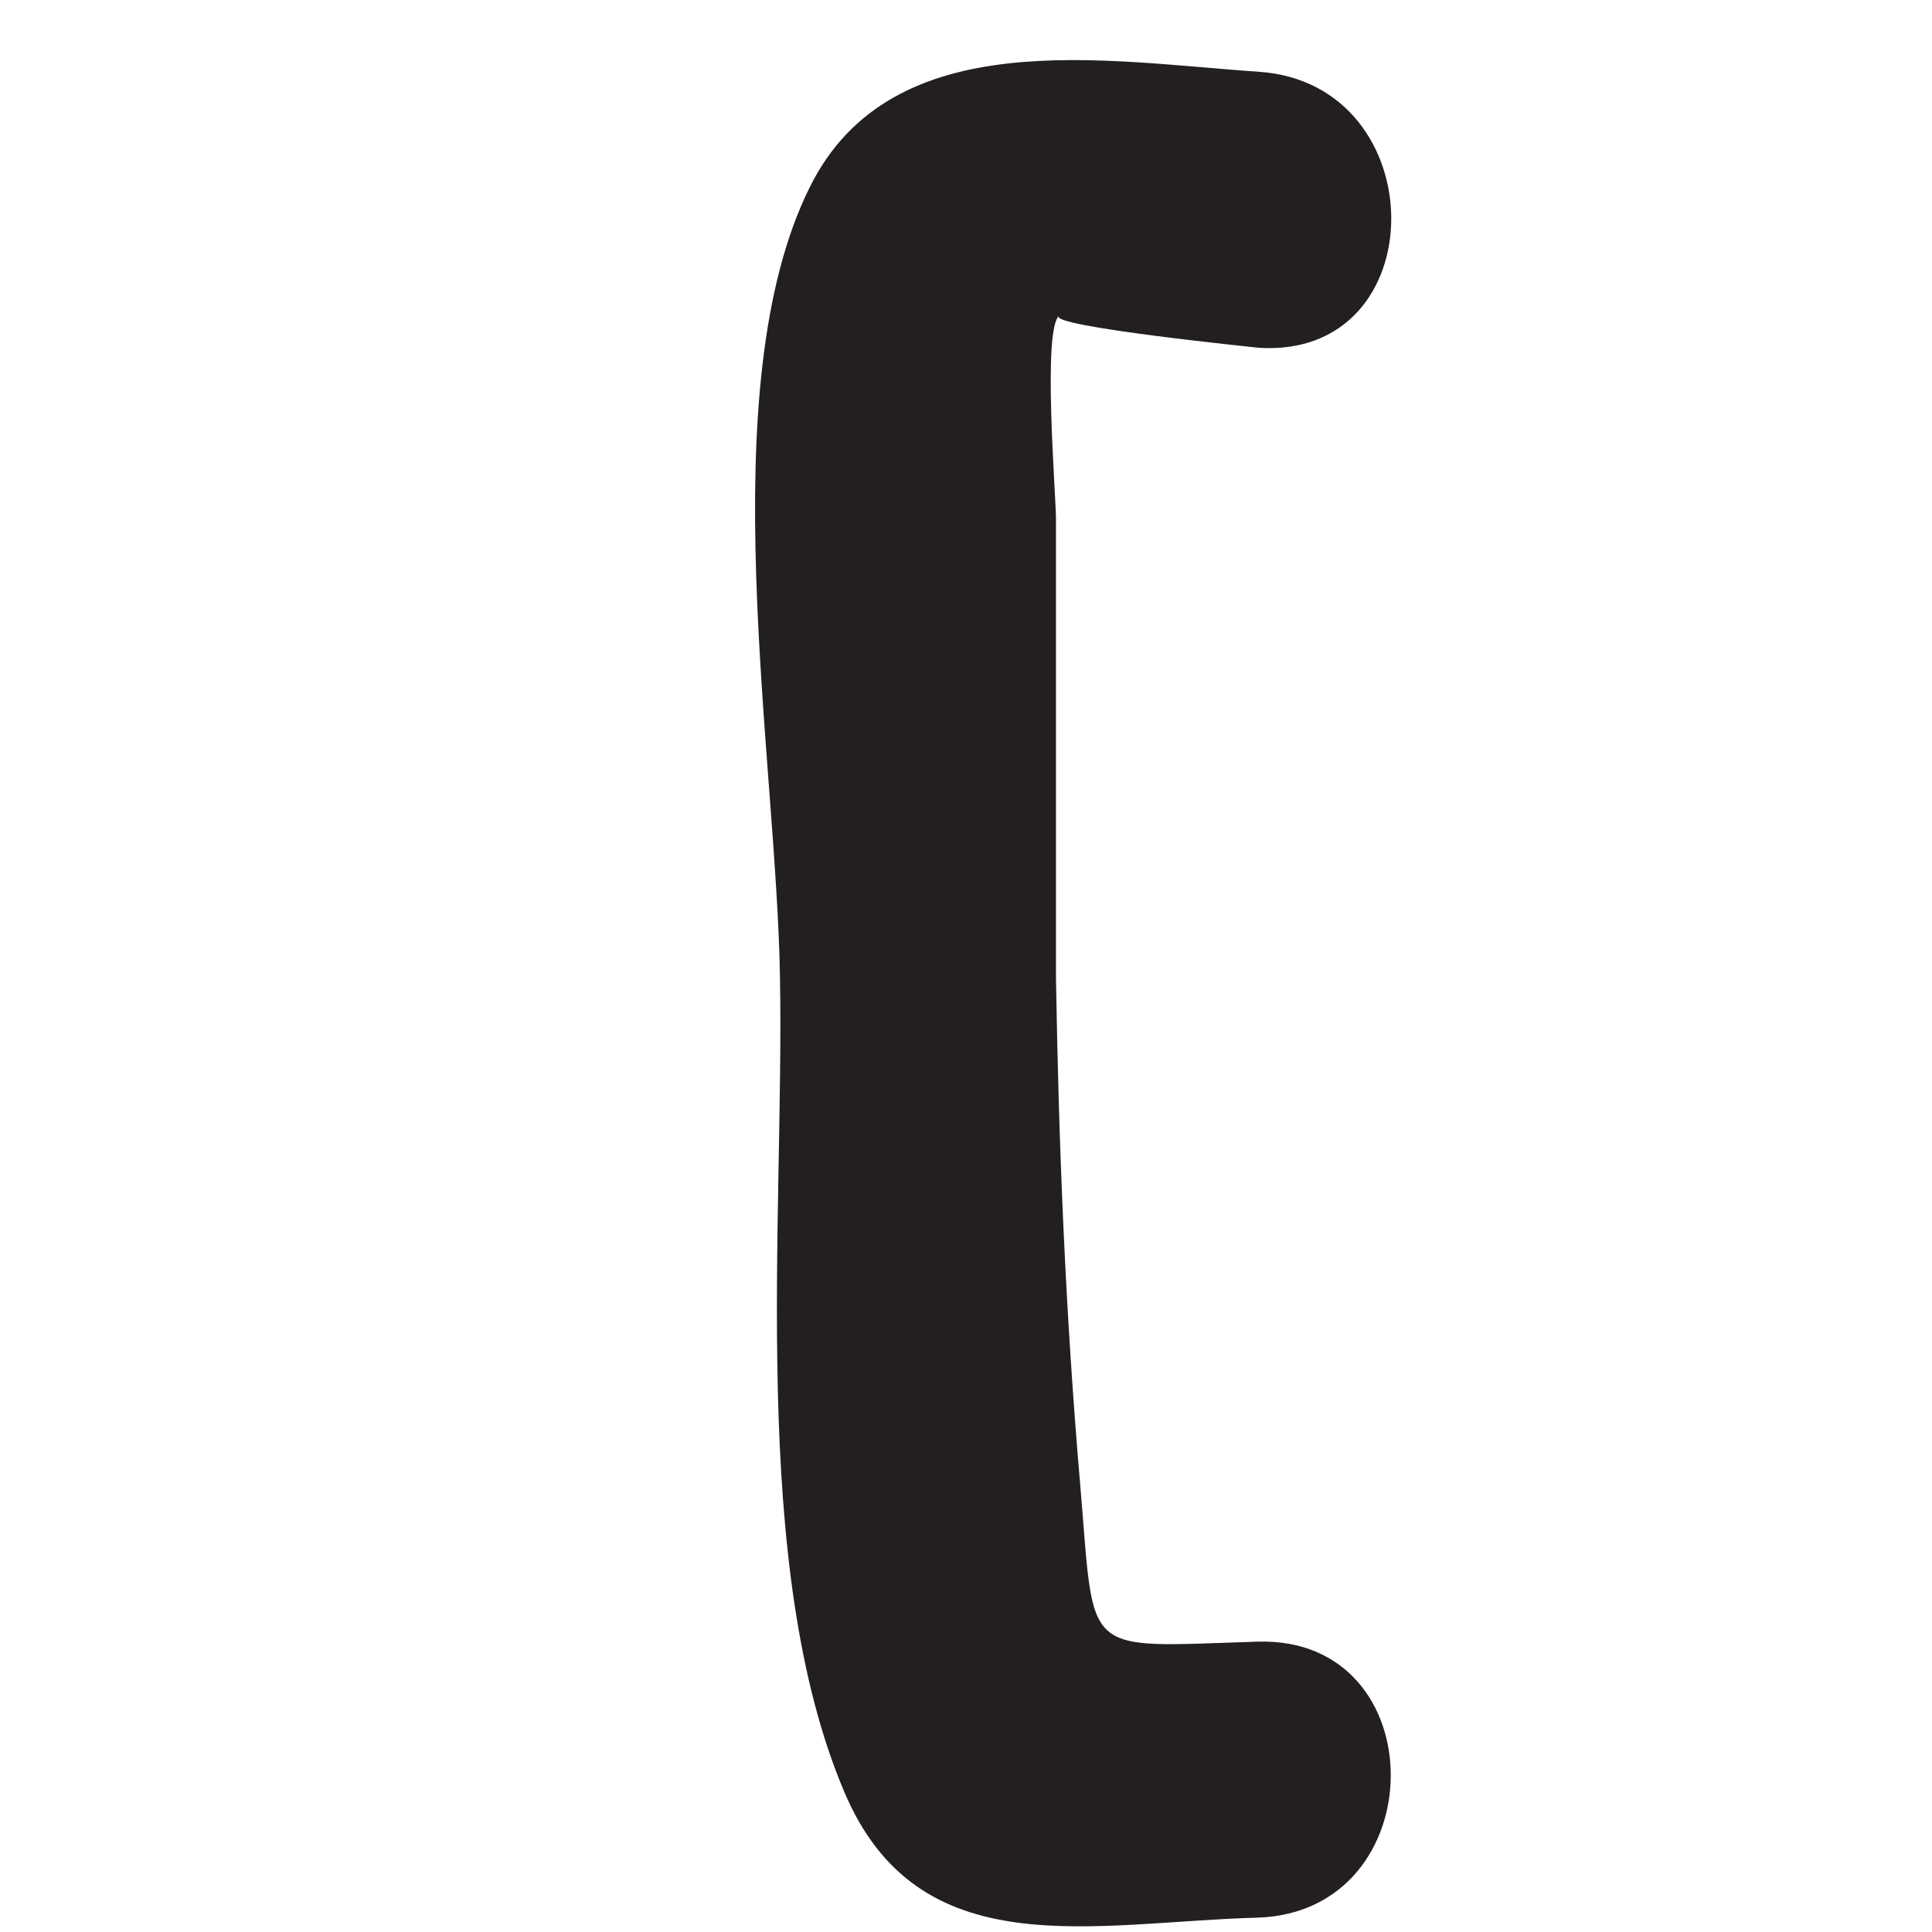
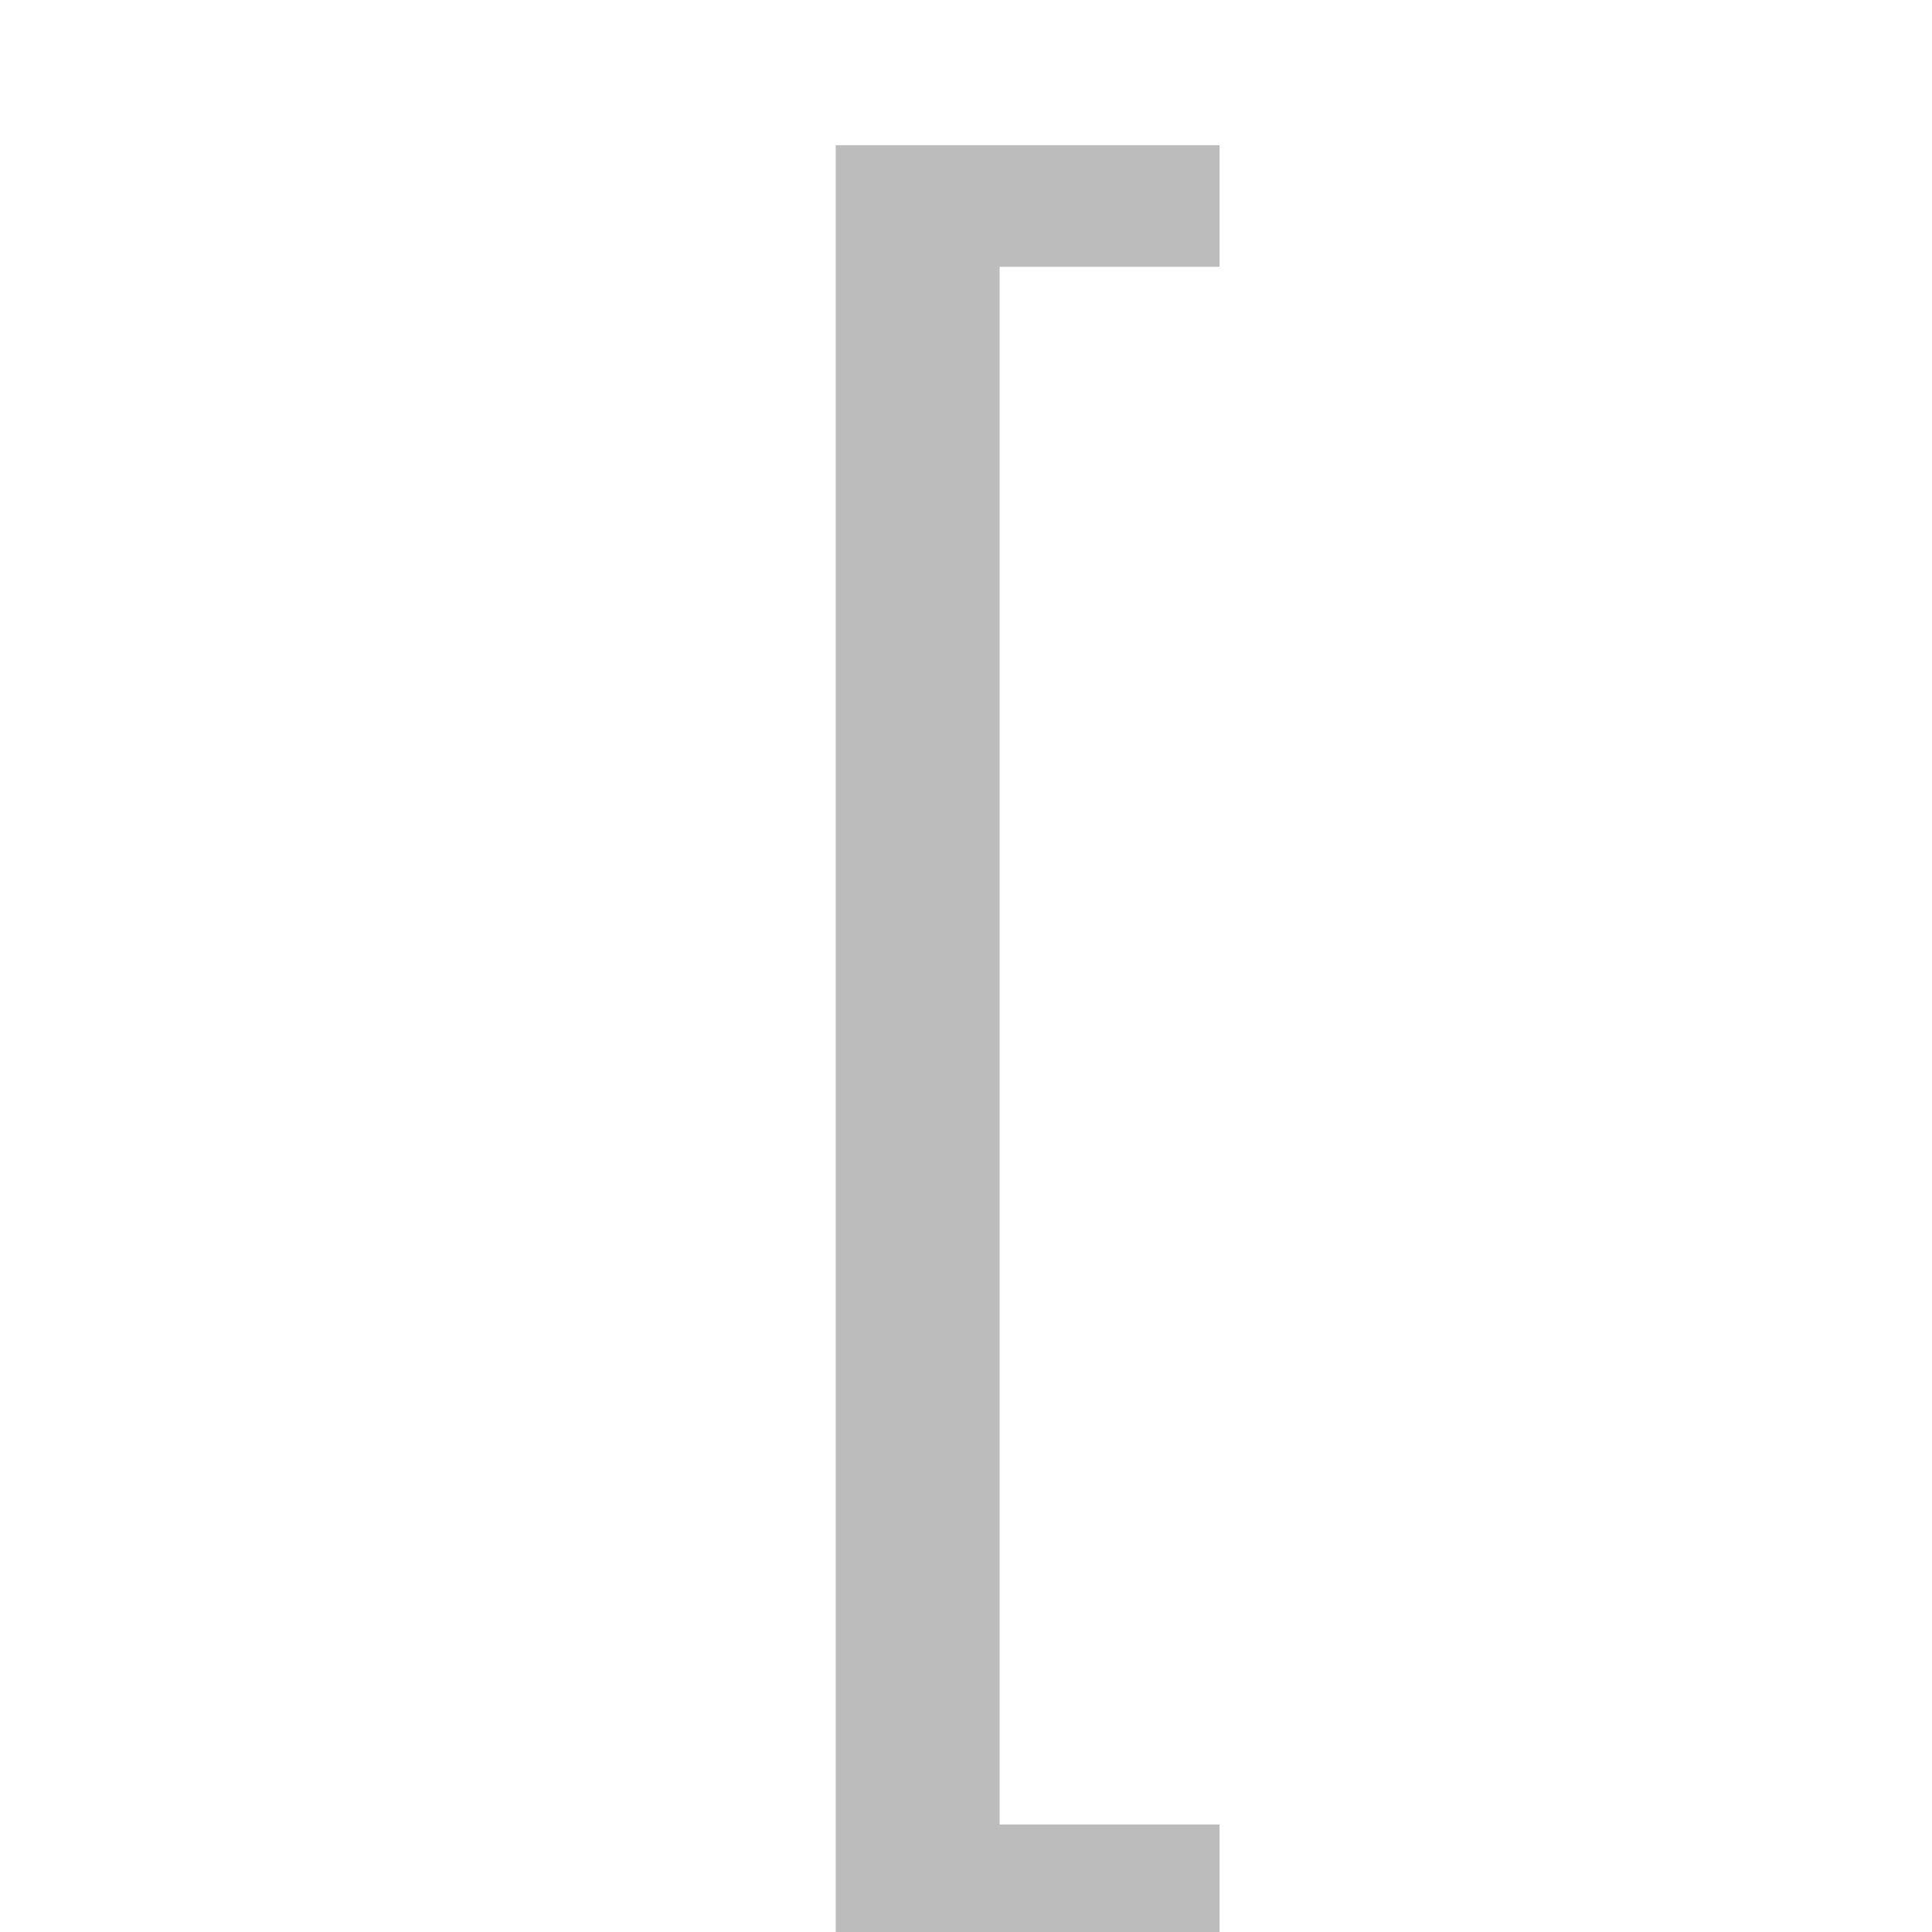
<svg xmlns="http://www.w3.org/2000/svg" viewBox="0 0 35 35">
  <defs>
-     <style>.cls-1{fill:#231f20;}</style>
+     <style>.cls-1{font-size:35px;fill:#bcbcbc;font-family:ArialMT, Arial;}</style>
  </defs>
-   <g id="Artwork_glyph" data-name="Artwork glyph">
-     <path class="cls-1" d="M22.81,1.3c-2.75-.18-6.65-.92-8.14,2.09-1.81,3.64-.6,10.34-.54,14.32.08,4.4-.57,10.65,1.16,14.74,1.35,3.21,4.5,2.37,7.49,2.29,3.21-.1,3.23-5.1,0-5s-2.94.31-3.21-2.83-.39-6.13-.44-9.2c0-2.77,0-5.53,0-8.3,0-.46-.25-3.46.06-3.69-.26.19,3.72.59,3.61.58,3.21.21,3.2-4.79,0-5Z" />
+   <g id="Example_glyph" data-name="Example glyph">
+     <g id="Line_4-2" data-name="Line 4">
+       <text class="cls-1" transform="translate(12.64 27.99)">[</text>
+     </g>
  </g>
</svg>
